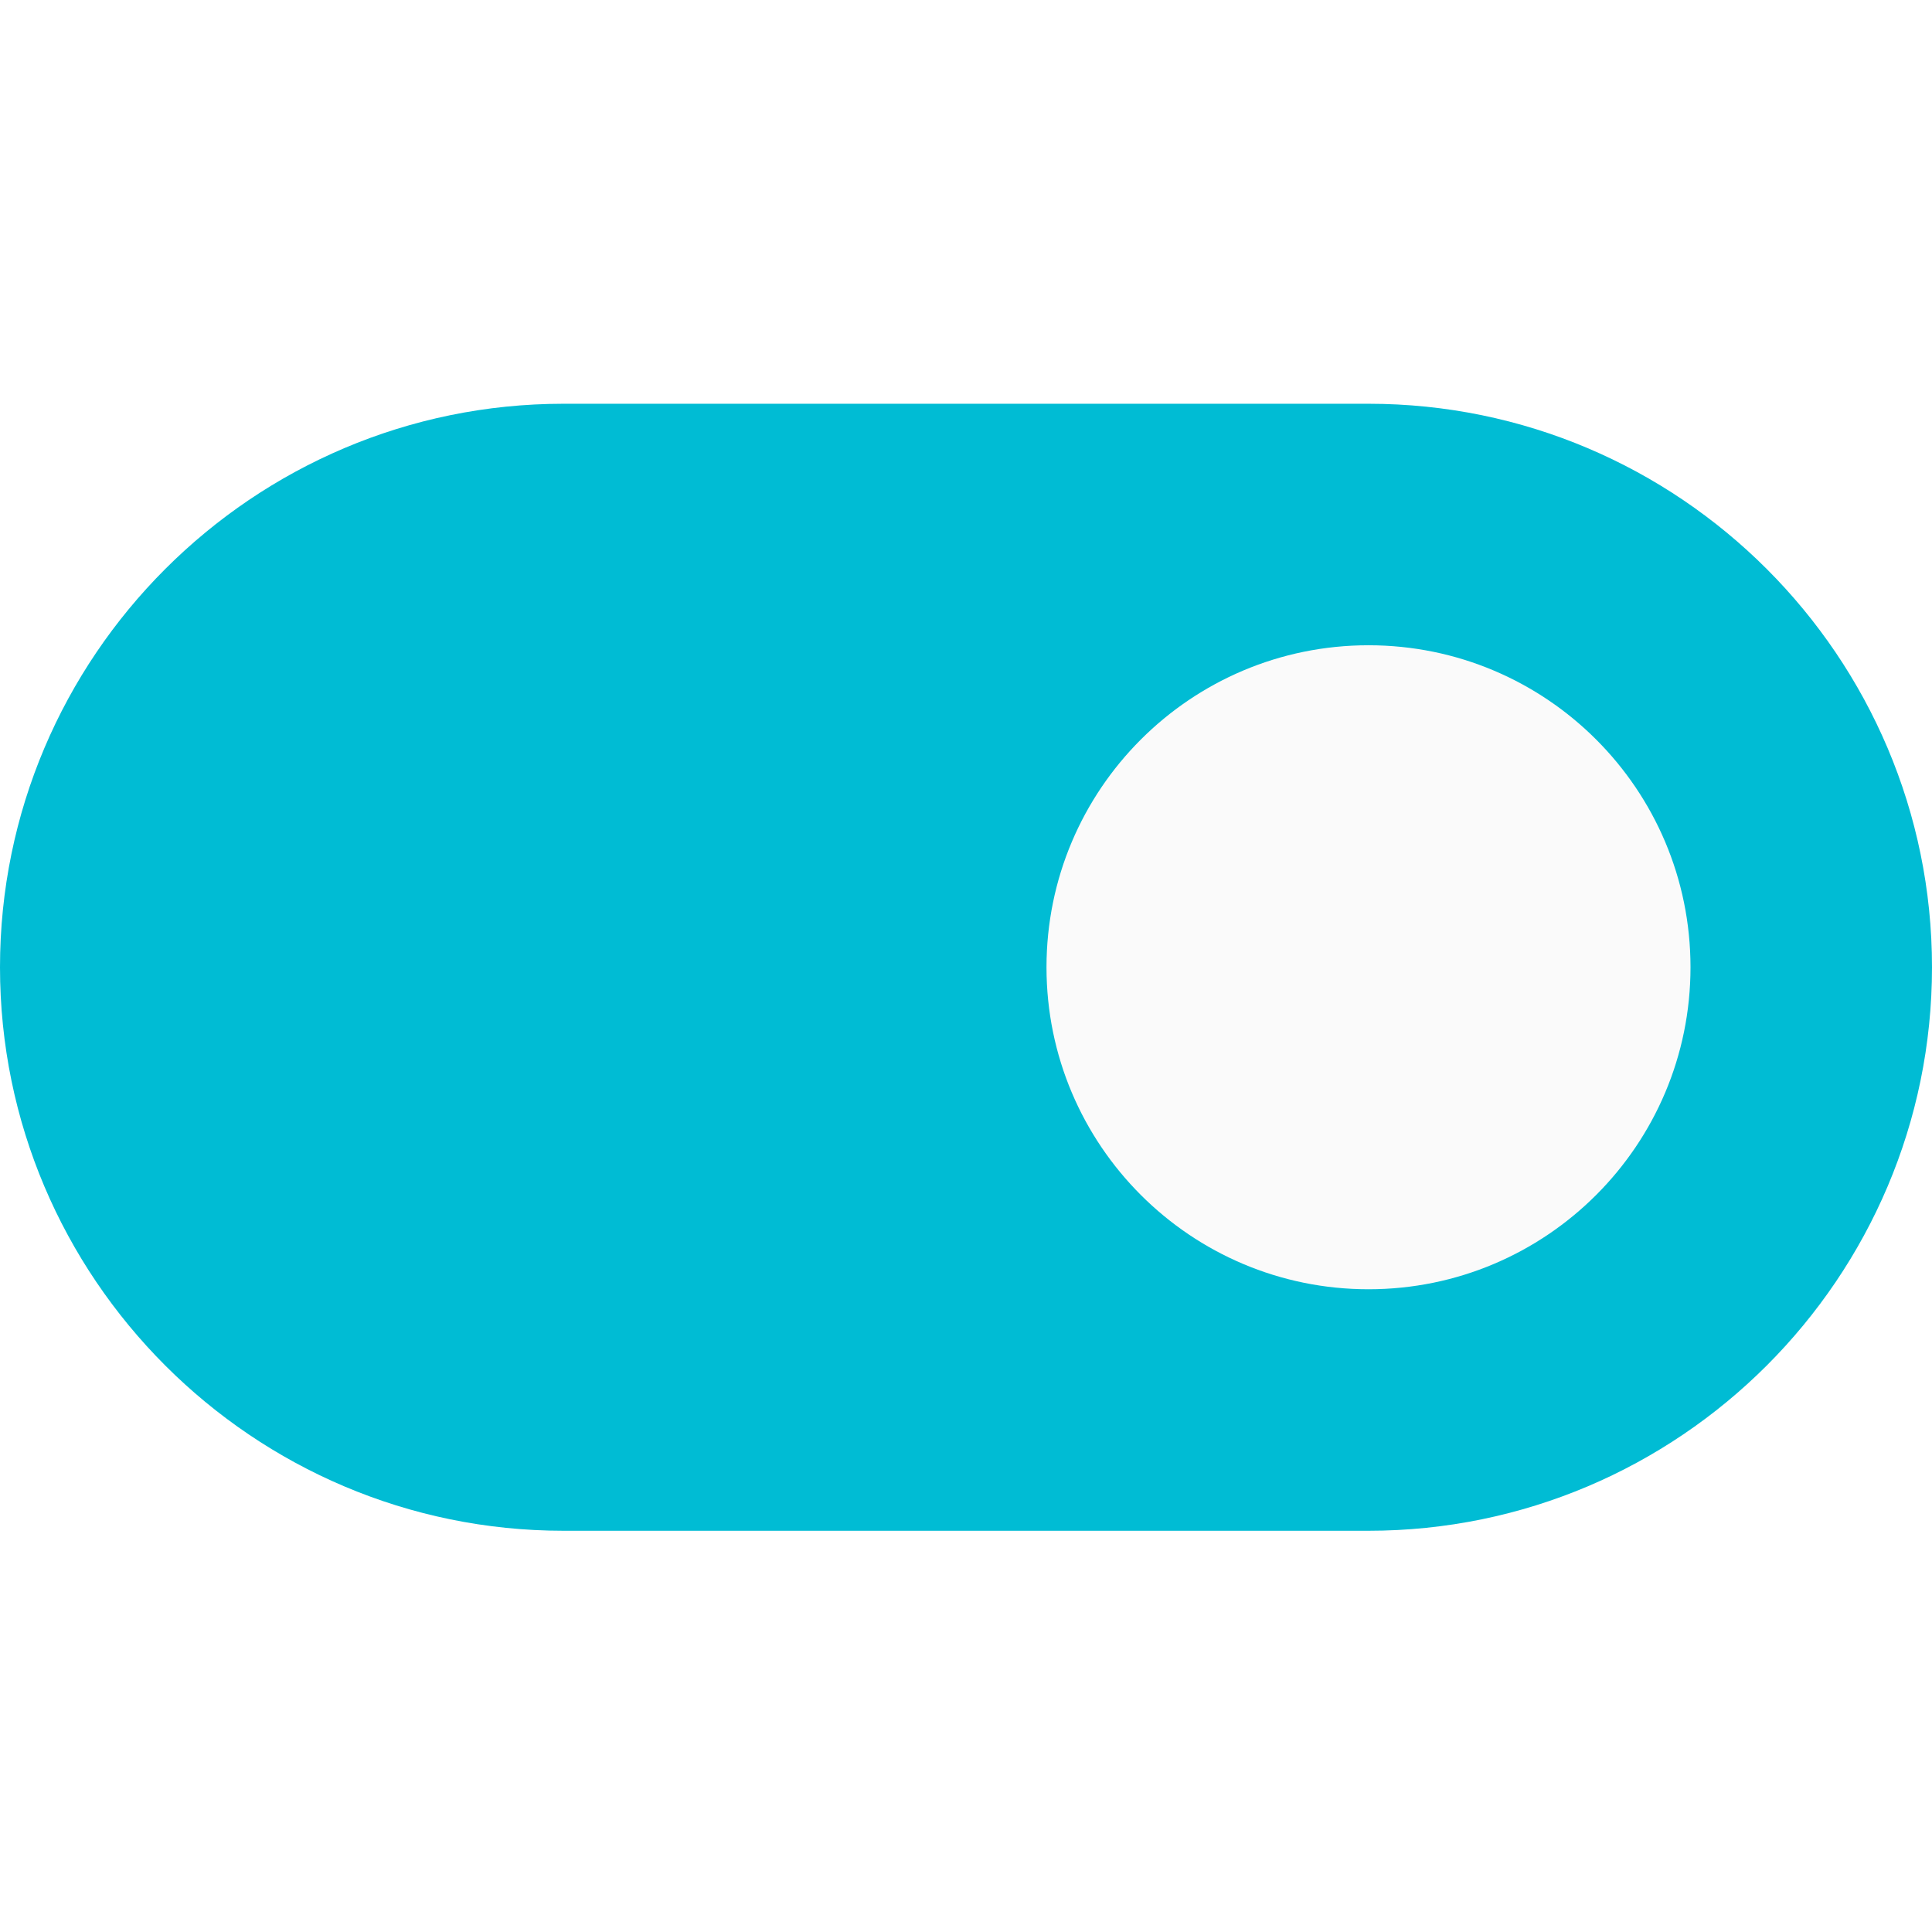
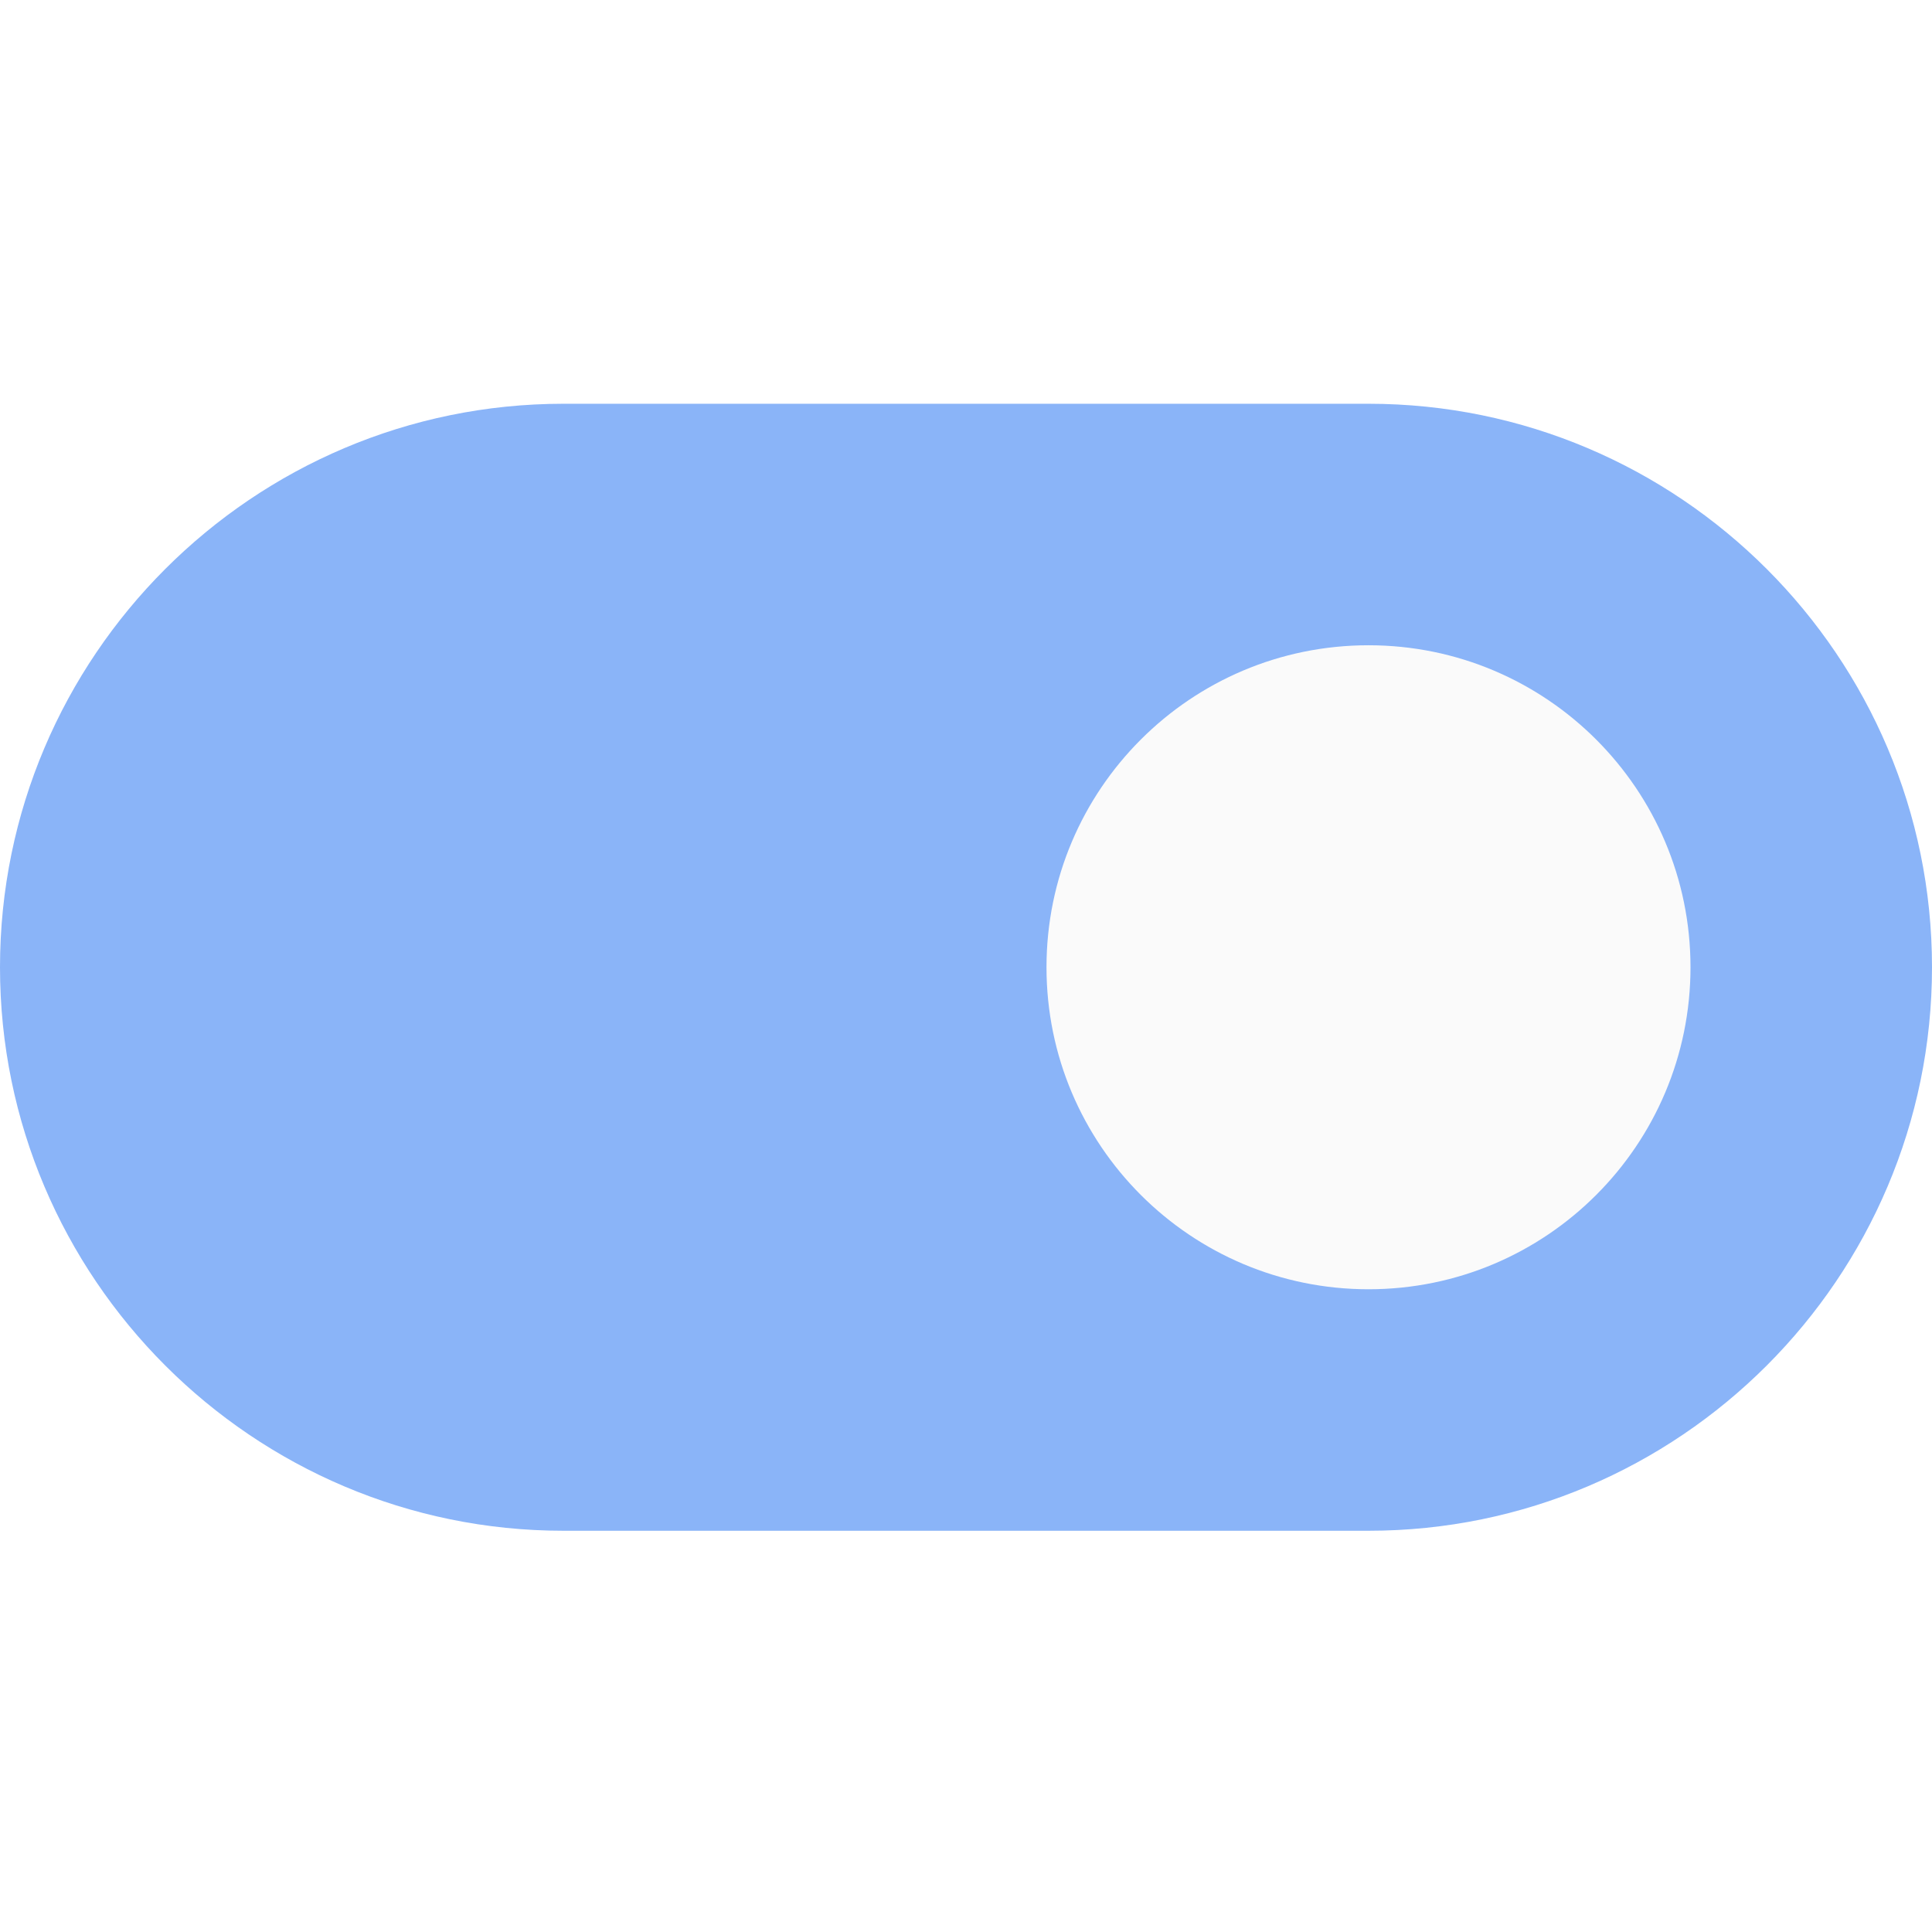
<svg xmlns="http://www.w3.org/2000/svg" height="512pt" viewBox="0 -107 512 512" width="512pt" version="1.1" id="svg3767">
  <defs id="defs3771" />
-   <path d="M 149.332,0 H 362.668 C 444.992,0 512,66.988 512,149.332 512,231.68 444.992,298.668 362.668,298.668 H 149.332 C 67.008,298.668 0,231.68 0,149.332 0,66.988 67.008,0 149.332,0 Z m 0,0" id="path3763" style="fill:#00bcd4" />
+   <path d="m 149.332,0 h 213.336 c 82.324,0 149.332,66.988 149.332,149.332 0,82.348 -67.008,149.336 -149.332,149.336 H 149.332 C 67.008,298.668 -7.6293944e-6,231.68 -7.6293944e-6,149.332 -7.6293944e-6,66.988 67.008,0 149.332,0 Z m 0,0" id="path3763" style="fill:#8ab4f8;fill-opacity:1" />
  <path d="m 277.332,149.332 c 0,47.129 38.207,85.336 85.336,85.336 C 409.797,234.668 448,196.461 448,149.332 448,102.203 409.797,64 362.668,64 c -47.129,0 -85.336,38.203 -85.336,85.332 z m 0,0" id="path3765" style="fill:#fafafa" />
</svg>
